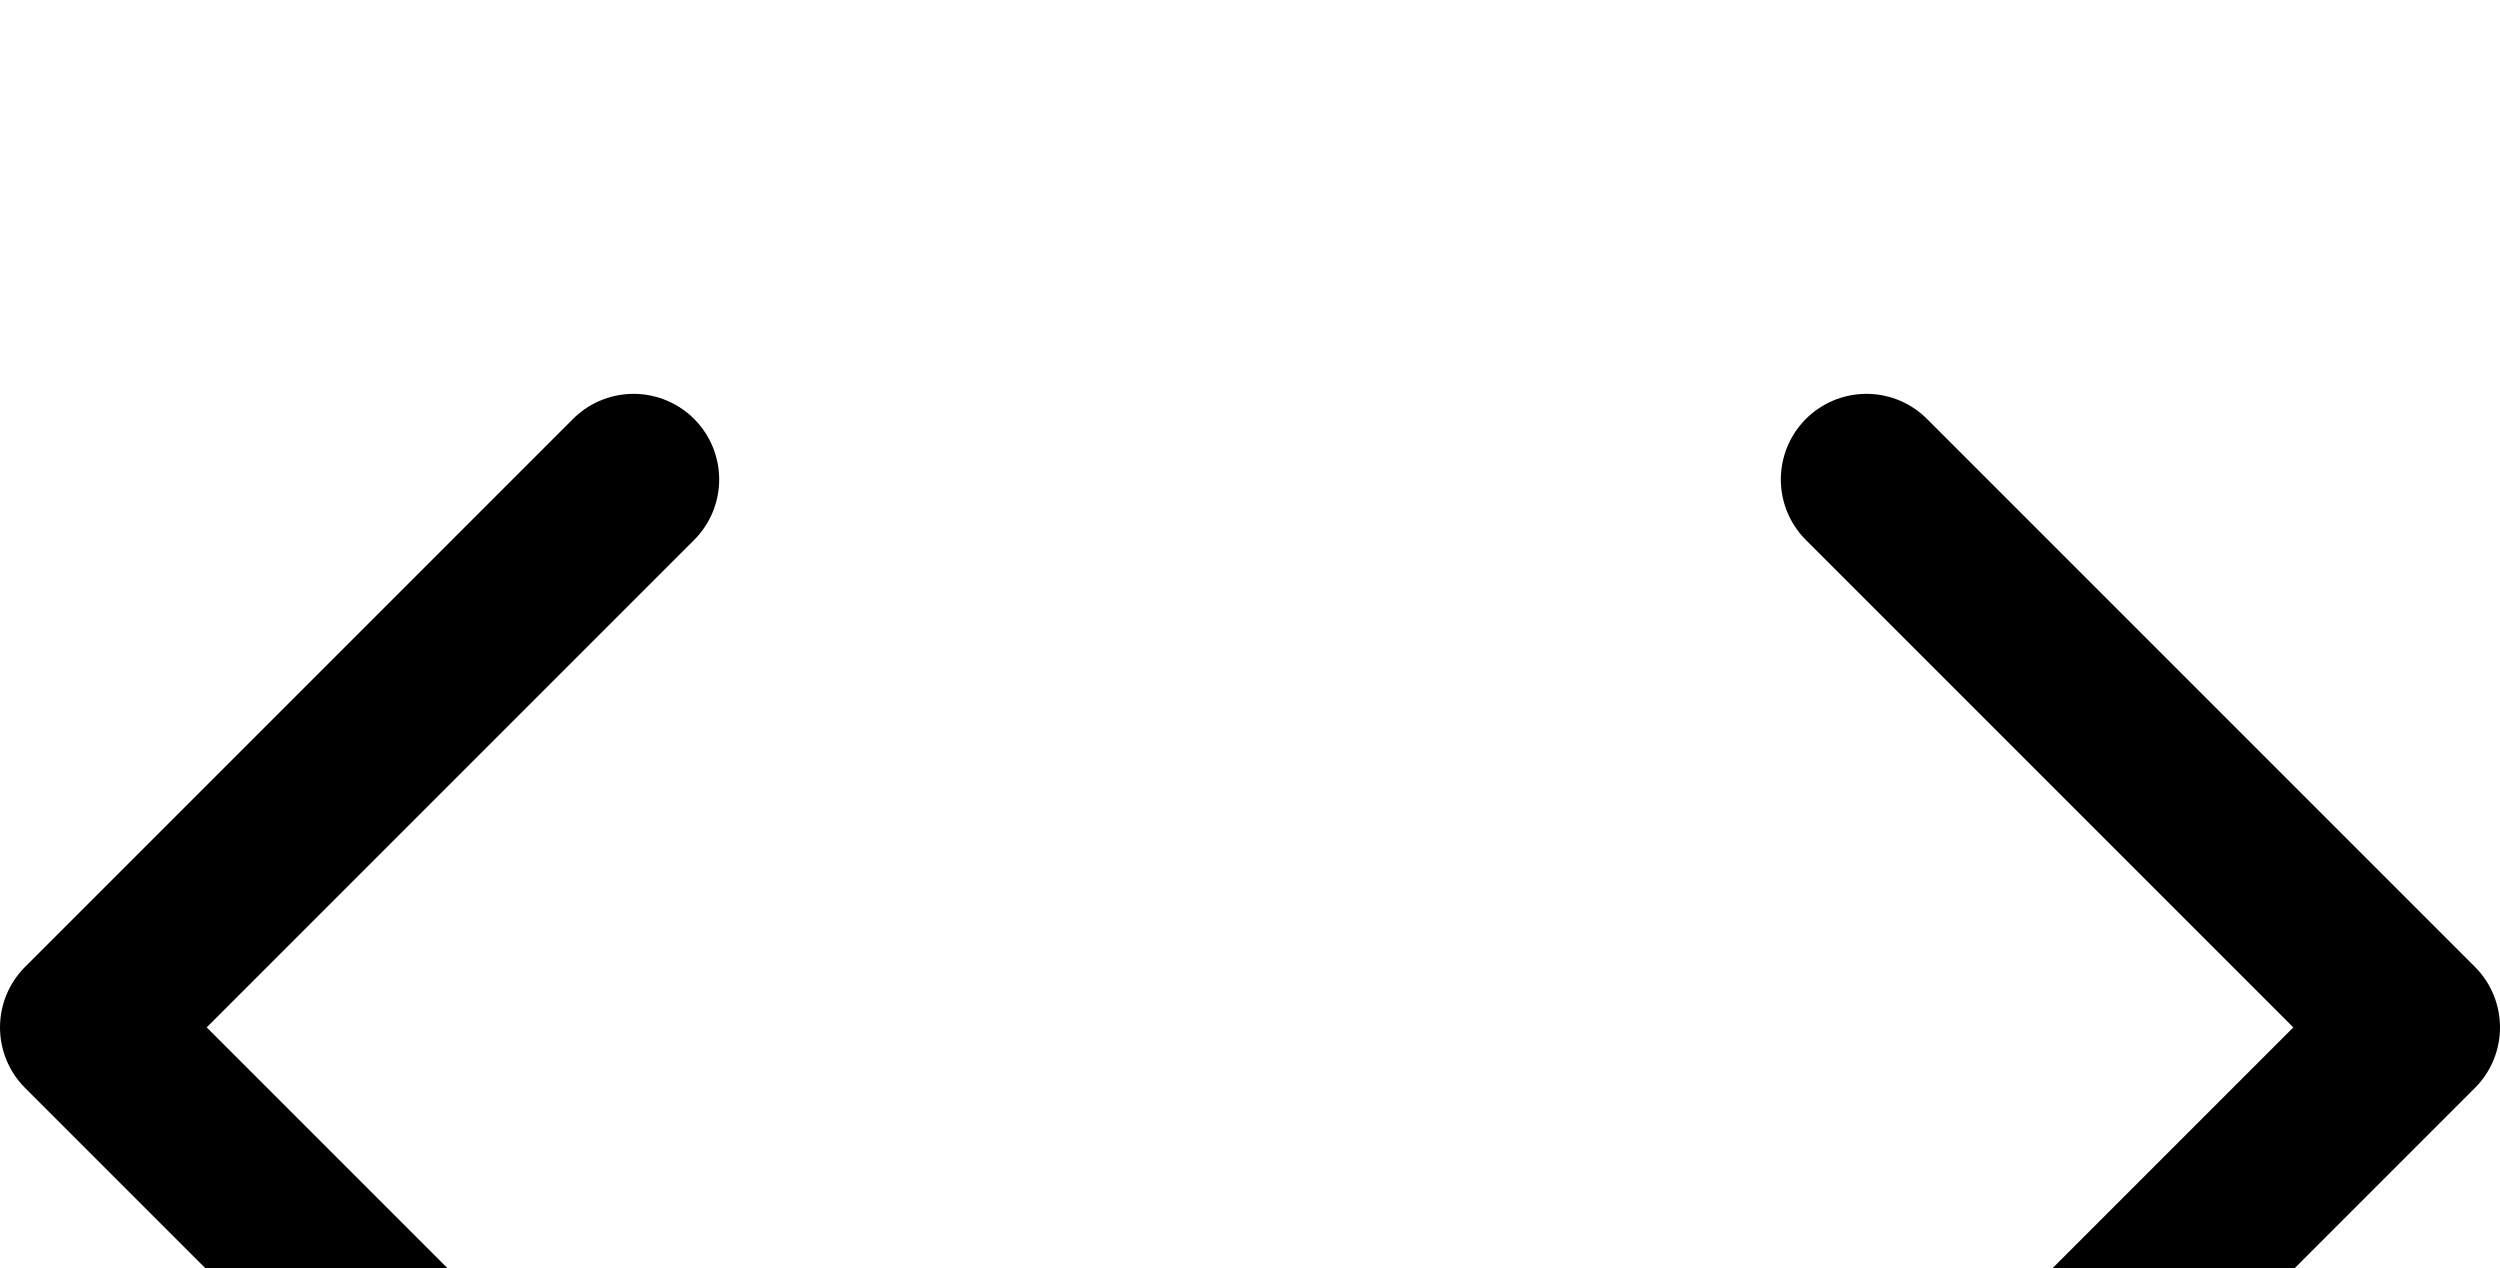
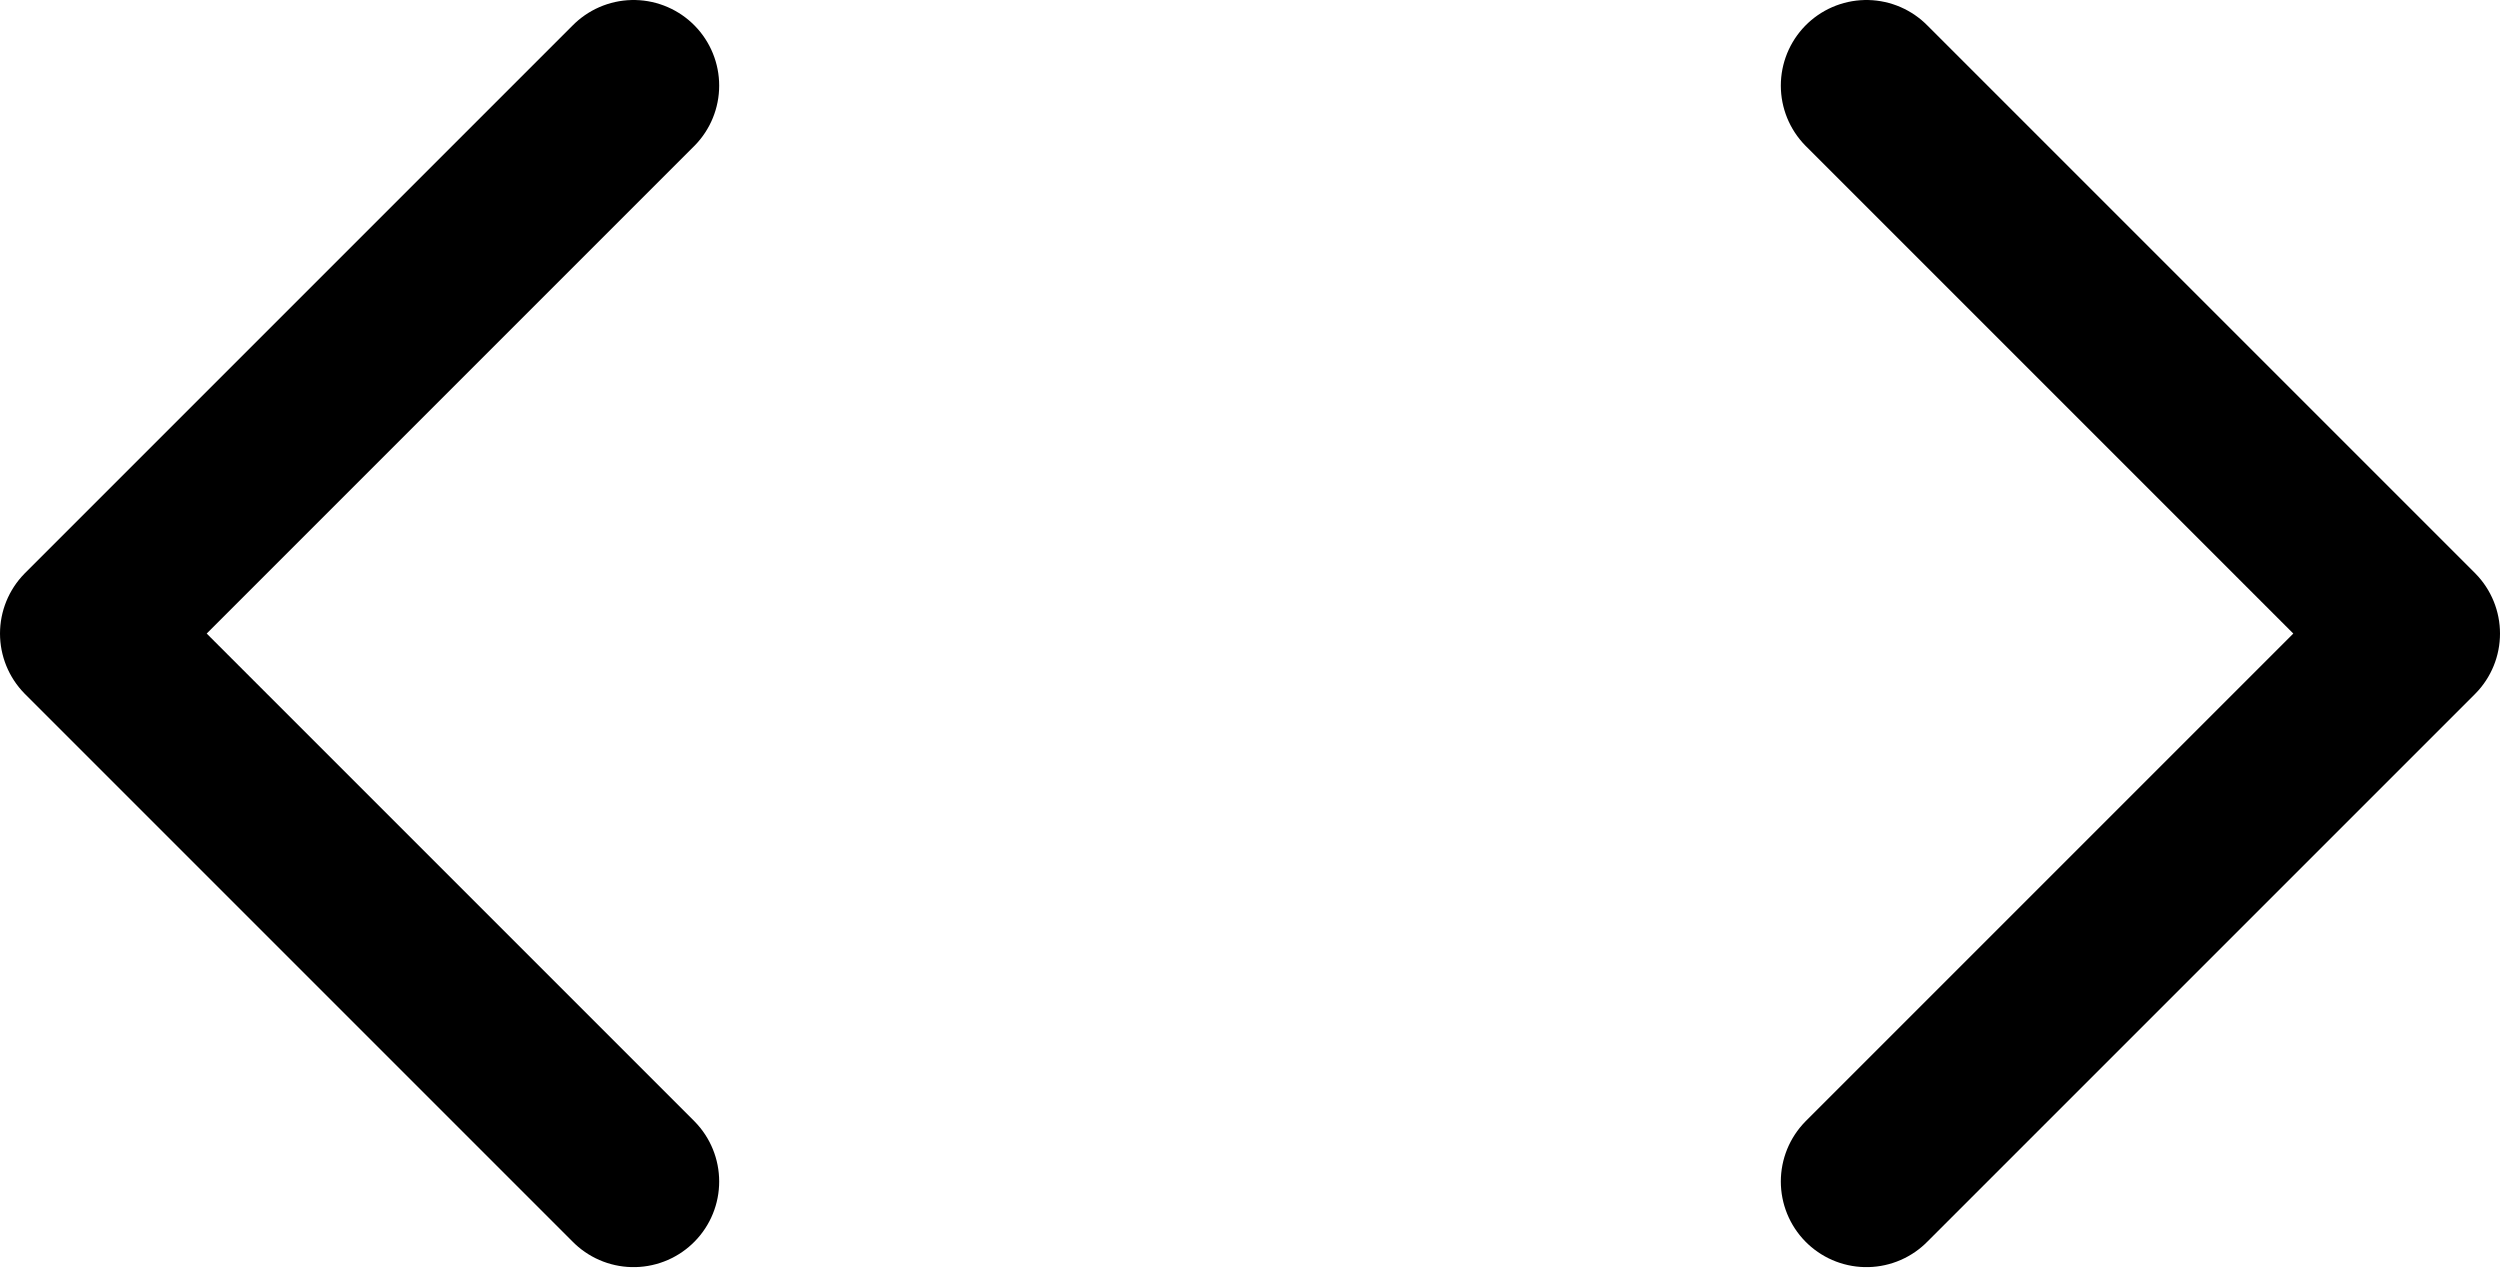
- <svg xmlns="http://www.w3.org/2000/svg" width="3650px" height="1850px" viewBox="0 0 3650 700" version="1.1">
+ <svg xmlns="http://www.w3.org/2000/svg" width="3650px" height="1850px" viewBox="0 0 3650 1850" version="1.1">
  <g id="页面-1" stroke="none" stroke-width="1" fill="none" fill-rule="evenodd" stroke-linecap="round" stroke-linejoin="round">
    <polyline id="路径" stroke="#000000" stroke-width="250" points="925 125 125 925 925 1725" />
    <polyline id="路径-2" stroke="#000000" stroke-width="250" points="2725 125 3525 925 2725 1725" />
  </g>
</svg>
